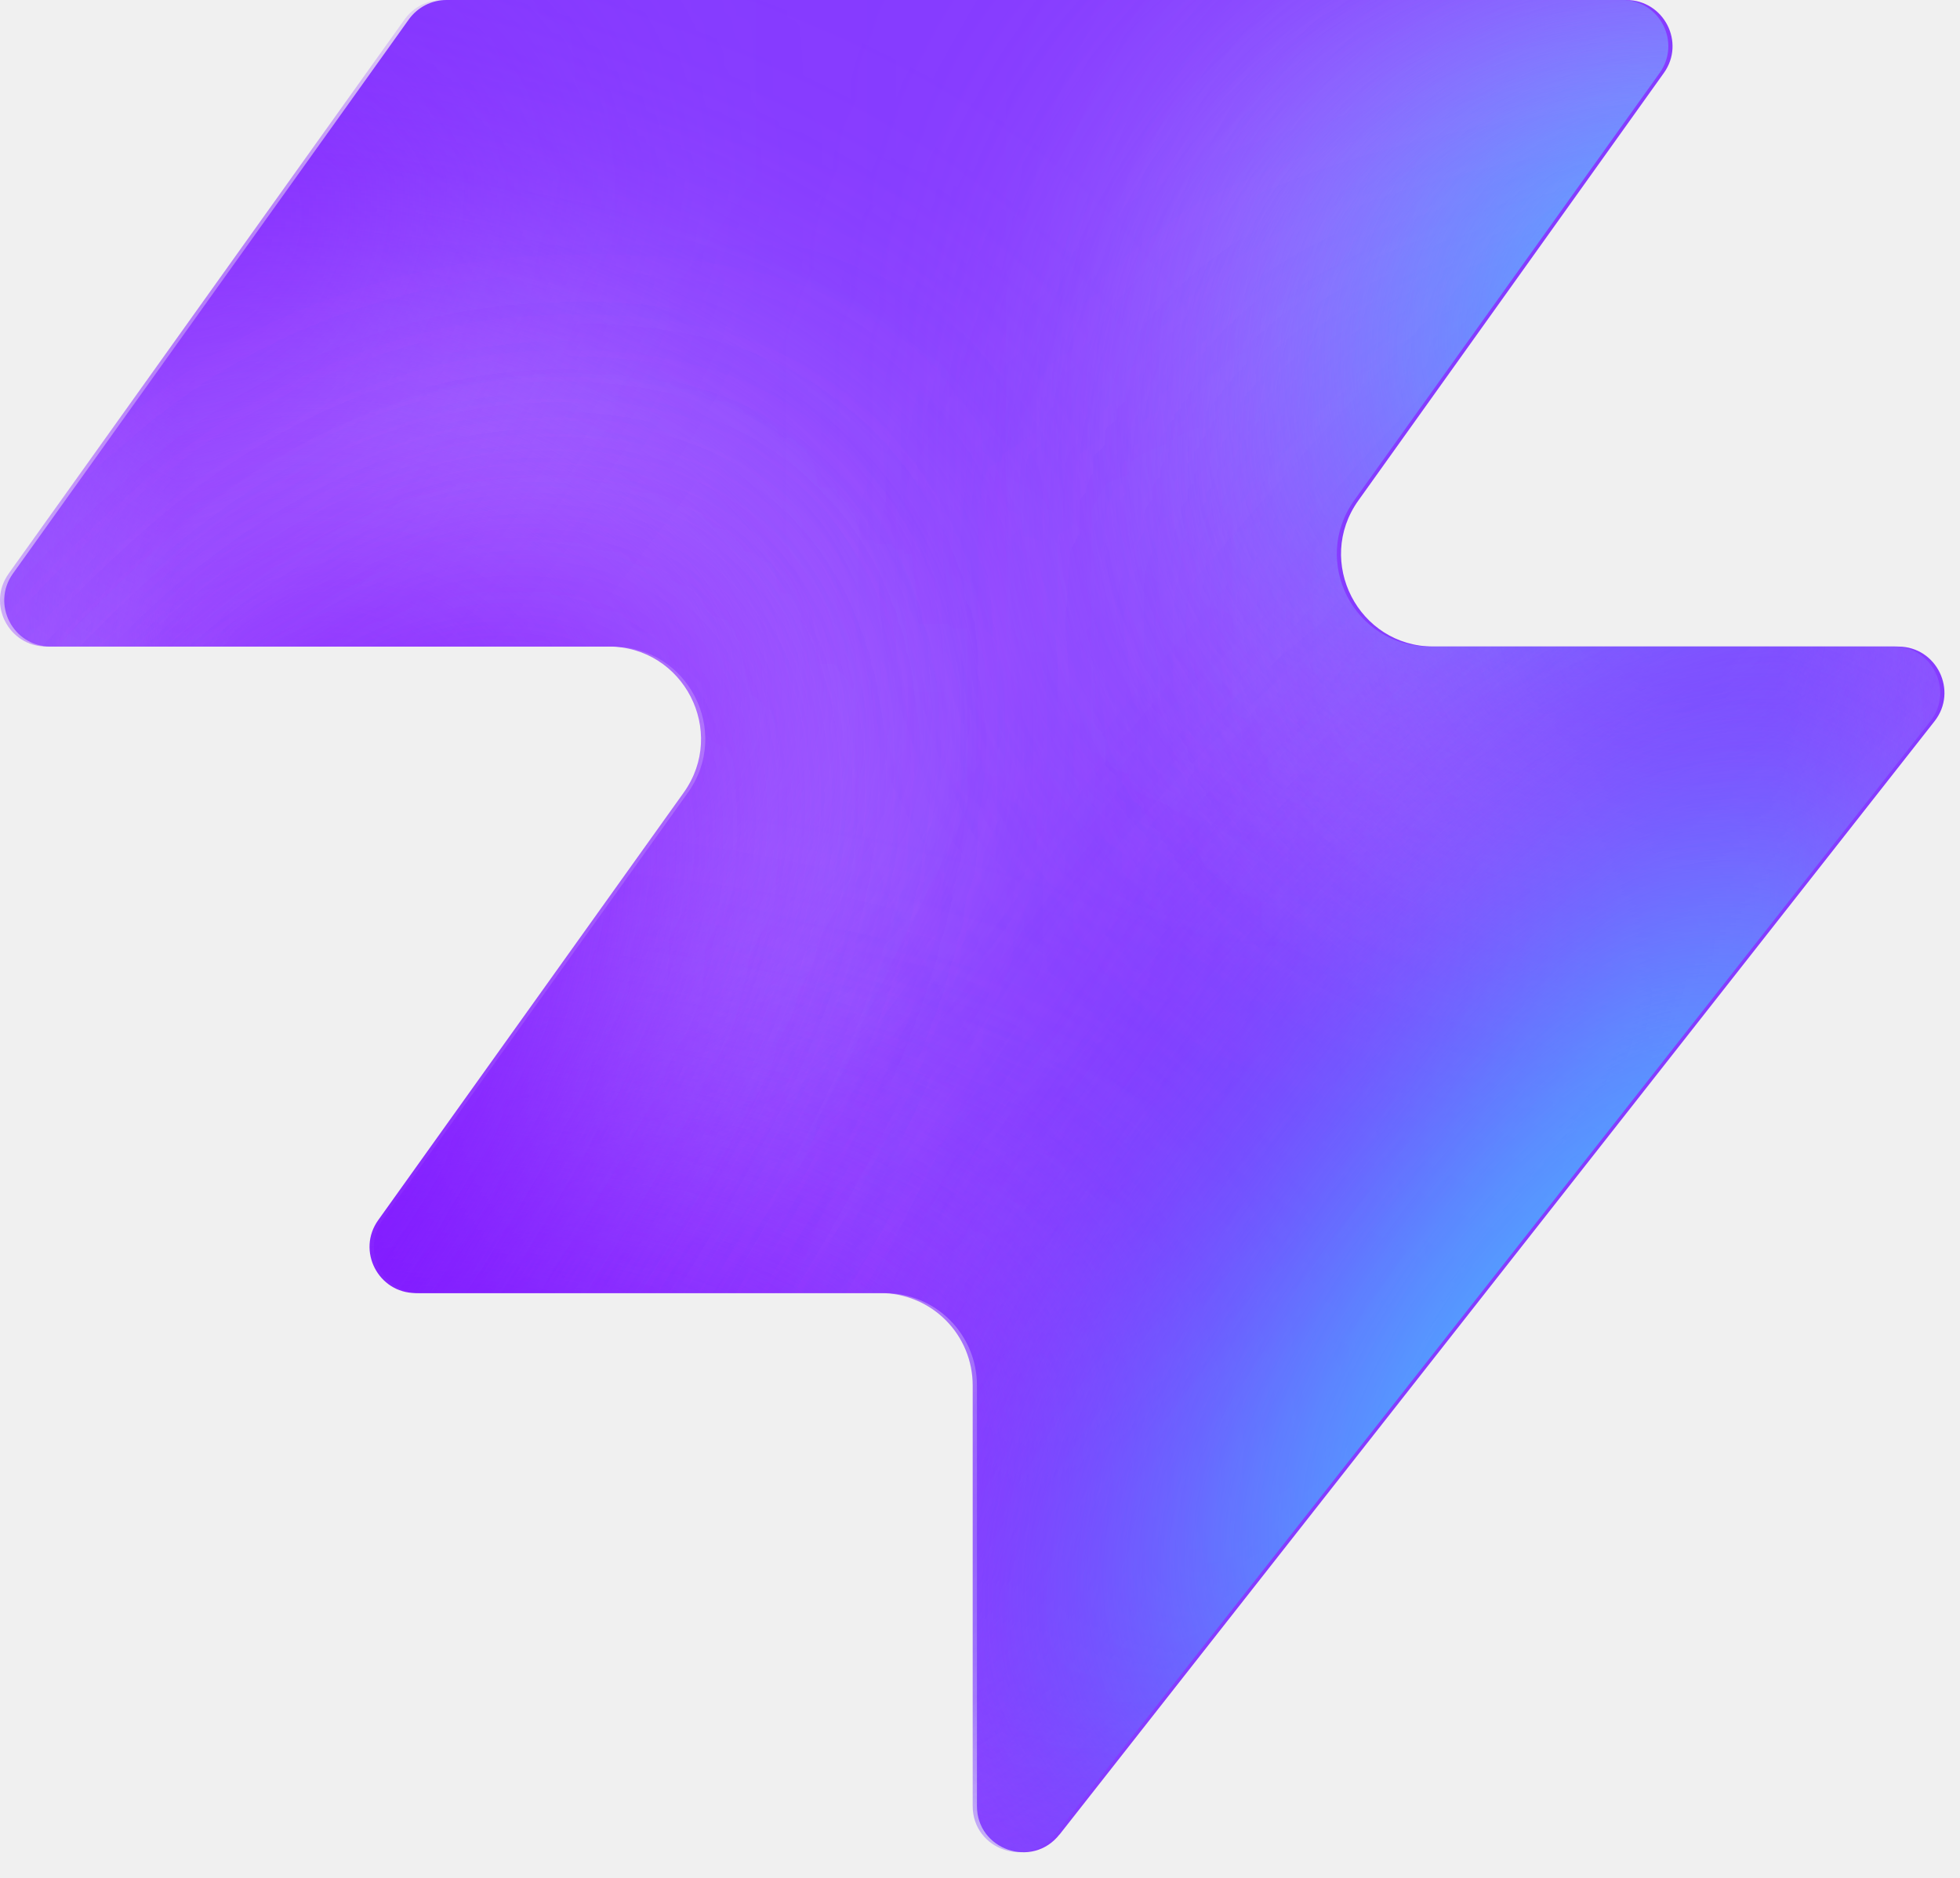
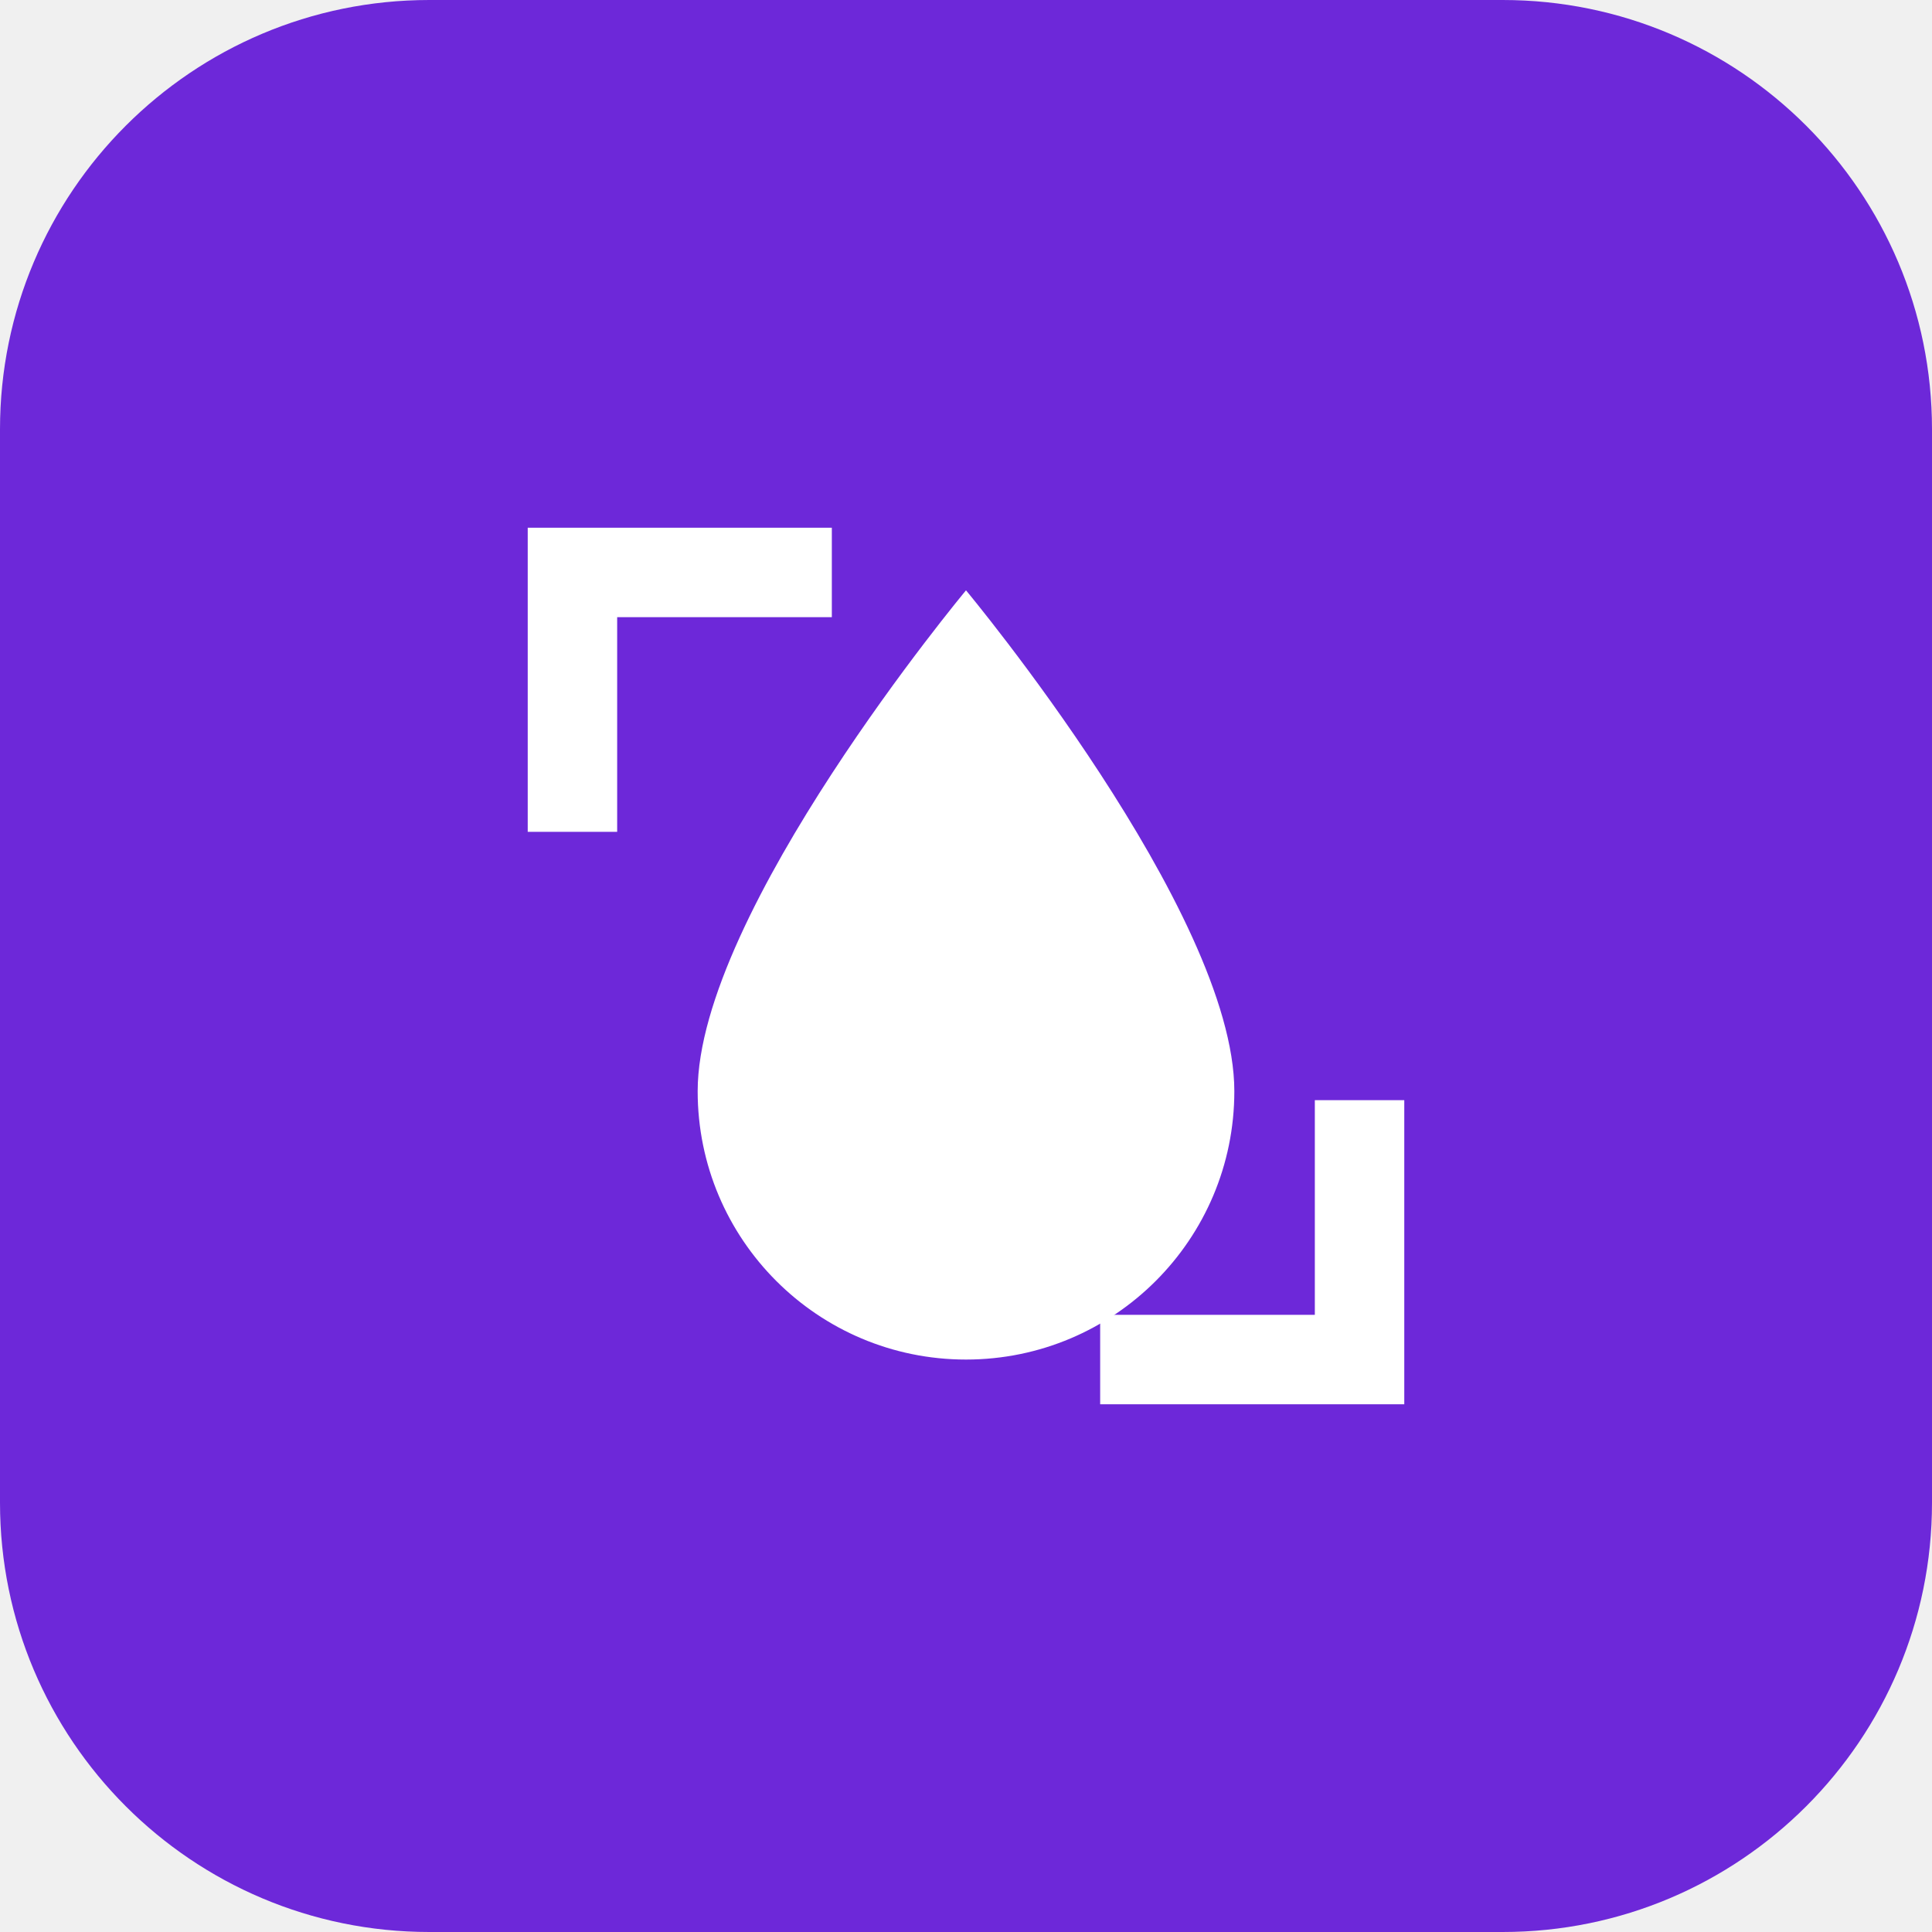
- <svg xmlns="http://www.w3.org/2000/svg" width="48" height="46" fill="none" viewBox="0 0 48 46">
-   <path fill="#863bff" d="M25.946 44.938c-.664.845-2.021.375-2.021-.698V33.937a2.26 2.26 0 0 0-2.262-2.262H10.287c-.92 0-1.456-1.04-.92-1.788l7.48-10.471c1.07-1.497 0-3.578-1.842-3.578H1.237c-.92 0-1.456-1.04-.92-1.788L10.013.474c.214-.297.556-.474.92-.474h28.894c.92 0 1.456 1.04.92 1.788l-7.48 10.471c-1.07 1.498 0 3.579 1.842 3.579h11.377c.943 0 1.473 1.088.89 1.83L25.947 44.94z" style="fill:#863bff;fill:color(display-p3 .525 .23 1);fill-opacity:1" />
-   <mask id="a" width="48" height="46" x="0" y="0" maskUnits="userSpaceOnUse" style="mask-type:alpha">
-     <path fill="#000" d="M25.842 44.938c-.664.844-2.021.375-2.021-.698V33.937a2.26 2.26 0 0 0-2.262-2.262H10.183c-.92 0-1.456-1.04-.92-1.788l7.48-10.471c1.07-1.498 0-3.579-1.842-3.579H1.133c-.92 0-1.456-1.04-.92-1.787L9.91.473c.214-.297.556-.474.92-.474h28.894c.92 0 1.456 1.04.92 1.788l-7.48 10.471c-1.07 1.498 0 3.578 1.842 3.578h11.377c.943 0 1.473 1.088.89 1.832L25.843 44.94z" style="fill:#000;fill-opacity:1" />
-   </mask>
-   <g mask="url(#a)">
-     <g filter="url(#b)">
-       <ellipse cx="5.508" cy="14.704" fill="#ede6ff" rx="5.508" ry="14.704" style="fill:#ede6ff;fill:color(display-p3 .927 .903 1);fill-opacity:1" transform="matrix(.00324 1 1 -.00324 -4.47 31.516)" />
-     </g>
-     <g filter="url(#c)">
-       <ellipse cx="10.399" cy="29.851" fill="#ede6ff" rx="10.399" ry="29.851" style="fill:#ede6ff;fill:color(display-p3 .927 .903 1);fill-opacity:1" transform="matrix(.00324 1 1 -.00324 -39.328 7.883)" />
-     </g>
-     <g filter="url(#d)">
-       <ellipse cx="5.508" cy="30.487" fill="#7e14ff" rx="5.508" ry="30.487" style="fill:#7e14ff;fill:color(display-p3 .492 .077 1);fill-opacity:1" transform="rotate(89.814 -25.913 -14.639)scale(1 -1)" />
-     </g>
-     <g filter="url(#e)">
-       <ellipse cx="5.508" cy="30.599" fill="#7e14ff" rx="5.508" ry="30.599" style="fill:#7e14ff;fill:color(display-p3 .492 .077 1);fill-opacity:1" transform="rotate(89.814 -32.644 -3.334)scale(1 -1)" />
-     </g>
-     <g filter="url(#f)">
-       <ellipse cx="5.508" cy="30.599" fill="#7e14ff" rx="5.508" ry="30.599" style="fill:#7e14ff;fill:color(display-p3 .492 .077 1);fill-opacity:1" transform="matrix(.00324 1 1 -.00324 -34.34 30.47)" />
-     </g>
-     <g filter="url(#g)">
-       <ellipse cx="14.072" cy="22.078" fill="#ede6ff" rx="14.072" ry="22.078" style="fill:#ede6ff;fill:color(display-p3 .927 .903 1);fill-opacity:1" transform="rotate(93.35 24.506 48.493)scale(-1 1)" />
-     </g>
-     <g filter="url(#h)">
-       <ellipse cx="3.47" cy="21.501" fill="#7e14ff" rx="3.47" ry="21.501" style="fill:#7e14ff;fill:color(display-p3 .492 .077 1);fill-opacity:1" transform="rotate(89.009 28.708 47.59)scale(-1 1)" />
-     </g>
-     <g filter="url(#i)">
-       <ellipse cx="3.47" cy="21.501" fill="#7e14ff" rx="3.47" ry="21.501" style="fill:#7e14ff;fill:color(display-p3 .492 .077 1);fill-opacity:1" transform="rotate(89.009 28.708 47.59)scale(-1 1)" />
-     </g>
-     <g filter="url(#j)">
-       <ellipse cx=".387" cy="8.972" fill="#7e14ff" rx="4.407" ry="29.108" style="fill:#7e14ff;fill:color(display-p3 .492 .077 1);fill-opacity:1" transform="rotate(39.51 .387 8.972)" />
-     </g>
-     <g filter="url(#k)">
-       <ellipse cx="47.523" cy="-6.092" fill="#7e14ff" rx="4.407" ry="29.108" style="fill:#7e14ff;fill:color(display-p3 .492 .077 1);fill-opacity:1" transform="rotate(37.892 47.523 -6.092)" />
-     </g>
-     <g filter="url(#l)">
-       <ellipse cx="41.412" cy="6.333" fill="#47bfff" rx="5.971" ry="9.665" style="fill:#47bfff;fill:color(display-p3 .28 .748 1);fill-opacity:1" transform="rotate(37.892 41.412 6.333)" />
-     </g>
-     <g filter="url(#m)">
-       <ellipse cx="-1.879" cy="38.332" fill="#7e14ff" rx="4.407" ry="29.108" style="fill:#7e14ff;fill:color(display-p3 .492 .077 1);fill-opacity:1" transform="rotate(37.892 -1.88 38.332)" />
-     </g>
-     <g filter="url(#n)">
-       <ellipse cx="-1.879" cy="38.332" fill="#7e14ff" rx="4.407" ry="29.108" style="fill:#7e14ff;fill:color(display-p3 .492 .077 1);fill-opacity:1" transform="rotate(37.892 -1.88 38.332)" />
-     </g>
-     <g filter="url(#o)">
-       <ellipse cx="35.651" cy="29.907" fill="#7e14ff" rx="4.407" ry="29.108" style="fill:#7e14ff;fill:color(display-p3 .492 .077 1);fill-opacity:1" transform="rotate(37.892 35.651 29.907)" />
-     </g>
-     <g filter="url(#p)">
-       <ellipse cx="38.418" cy="32.4" fill="#47bfff" rx="5.971" ry="15.297" style="fill:#47bfff;fill:color(display-p3 .28 .748 1);fill-opacity:1" transform="rotate(37.892 38.418 32.4)" />
-     </g>
+ <svg xmlns="http://www.w3.org/2000/svg" viewBox="0 0 108 108" width="108" height="108">
+   <rect width="108" height="108" rx="24" fill="#6D28D9" />
+   <path d="M54 33 C54 33 69 51 69 61 A15 15 0 1 1 39 61 C39 51 54 33 54 33 Z" fill="#fff" />
+   <g fill="none" stroke="#fff" stroke-width="5" stroke-linecap="square">
+     <path d="M32 44 V32 H44" />
+     <path d="M76 64 V76 H64" />
  </g>
-   <defs>
-     <filter id="b" width="60.045" height="41.654" x="-19.77" y="16.149" color-interpolation-filters="sRGB" filterUnits="userSpaceOnUse">
-       <feFlood flood-opacity="0" result="BackgroundImageFix" />
-       <feBlend in="SourceGraphic" in2="BackgroundImageFix" result="shape" />
-       <feGaussianBlur result="effect1_foregroundBlur_2002_17158" stdDeviation="7.659" />
-     </filter>
-     <filter id="c" width="90.34" height="51.437" x="-54.613" y="-7.533" color-interpolation-filters="sRGB" filterUnits="userSpaceOnUse">
-       <feFlood flood-opacity="0" result="BackgroundImageFix" />
-       <feBlend in="SourceGraphic" in2="BackgroundImageFix" result="shape" />
-       <feGaussianBlur result="effect1_foregroundBlur_2002_17158" stdDeviation="7.659" />
-     </filter>
-     <filter id="d" width="79.355" height="29.4" x="-49.64" y="2.03" color-interpolation-filters="sRGB" filterUnits="userSpaceOnUse">
-       <feFlood flood-opacity="0" result="BackgroundImageFix" />
-       <feBlend in="SourceGraphic" in2="BackgroundImageFix" result="shape" />
-       <feGaussianBlur result="effect1_foregroundBlur_2002_17158" stdDeviation="4.596" />
-     </filter>
-     <filter id="e" width="79.579" height="29.4" x="-45.045" y="20.029" color-interpolation-filters="sRGB" filterUnits="userSpaceOnUse">
-       <feFlood flood-opacity="0" result="BackgroundImageFix" />
-       <feBlend in="SourceGraphic" in2="BackgroundImageFix" result="shape" />
-       <feGaussianBlur result="effect1_foregroundBlur_2002_17158" stdDeviation="4.596" />
-     </filter>
-     <filter id="f" width="79.579" height="29.4" x="-43.513" y="21.178" color-interpolation-filters="sRGB" filterUnits="userSpaceOnUse">
-       <feFlood flood-opacity="0" result="BackgroundImageFix" />
-       <feBlend in="SourceGraphic" in2="BackgroundImageFix" result="shape" />
-       <feGaussianBlur result="effect1_foregroundBlur_2002_17158" stdDeviation="4.596" />
-     </filter>
-     <filter id="g" width="74.749" height="58.852" x="15.756" y="-17.901" color-interpolation-filters="sRGB" filterUnits="userSpaceOnUse">
-       <feFlood flood-opacity="0" result="BackgroundImageFix" />
-       <feBlend in="SourceGraphic" in2="BackgroundImageFix" result="shape" />
-       <feGaussianBlur result="effect1_foregroundBlur_2002_17158" stdDeviation="7.659" />
-     </filter>
-     <filter id="h" width="61.377" height="25.362" x="23.548" y="2.284" color-interpolation-filters="sRGB" filterUnits="userSpaceOnUse">
-       <feFlood flood-opacity="0" result="BackgroundImageFix" />
-       <feBlend in="SourceGraphic" in2="BackgroundImageFix" result="shape" />
-       <feGaussianBlur result="effect1_foregroundBlur_2002_17158" stdDeviation="4.596" />
-     </filter>
-     <filter id="i" width="61.377" height="25.362" x="23.548" y="2.284" color-interpolation-filters="sRGB" filterUnits="userSpaceOnUse">
-       <feFlood flood-opacity="0" result="BackgroundImageFix" />
-       <feBlend in="SourceGraphic" in2="BackgroundImageFix" result="shape" />
-       <feGaussianBlur result="effect1_foregroundBlur_2002_17158" stdDeviation="4.596" />
-     </filter>
-     <filter id="j" width="56.045" height="63.649" x="-27.636" y="-22.853" color-interpolation-filters="sRGB" filterUnits="userSpaceOnUse">
-       <feFlood flood-opacity="0" result="BackgroundImageFix" />
-       <feBlend in="SourceGraphic" in2="BackgroundImageFix" result="shape" />
-       <feGaussianBlur result="effect1_foregroundBlur_2002_17158" stdDeviation="4.596" />
-     </filter>
-     <filter id="k" width="54.814" height="64.646" x="20.116" y="-38.415" color-interpolation-filters="sRGB" filterUnits="userSpaceOnUse">
-       <feFlood flood-opacity="0" result="BackgroundImageFix" />
-       <feBlend in="SourceGraphic" in2="BackgroundImageFix" result="shape" />
-       <feGaussianBlur result="effect1_foregroundBlur_2002_17158" stdDeviation="4.596" />
-     </filter>
-     <filter id="l" width="33.541" height="35.313" x="24.641" y="-11.323" color-interpolation-filters="sRGB" filterUnits="userSpaceOnUse">
-       <feFlood flood-opacity="0" result="BackgroundImageFix" />
-       <feBlend in="SourceGraphic" in2="BackgroundImageFix" result="shape" />
-       <feGaussianBlur result="effect1_foregroundBlur_2002_17158" stdDeviation="4.596" />
-     </filter>
-     <filter id="m" width="54.814" height="64.646" x="-29.286" y="6.009" color-interpolation-filters="sRGB" filterUnits="userSpaceOnUse">
-       <feFlood flood-opacity="0" result="BackgroundImageFix" />
-       <feBlend in="SourceGraphic" in2="BackgroundImageFix" result="shape" />
-       <feGaussianBlur result="effect1_foregroundBlur_2002_17158" stdDeviation="4.596" />
-     </filter>
-     <filter id="n" width="54.814" height="64.646" x="-29.286" y="6.009" color-interpolation-filters="sRGB" filterUnits="userSpaceOnUse">
-       <feFlood flood-opacity="0" result="BackgroundImageFix" />
-       <feBlend in="SourceGraphic" in2="BackgroundImageFix" result="shape" />
-       <feGaussianBlur result="effect1_foregroundBlur_2002_17158" stdDeviation="4.596" />
-     </filter>
-     <filter id="o" width="54.814" height="64.646" x="8.244" y="-2.416" color-interpolation-filters="sRGB" filterUnits="userSpaceOnUse">
-       <feFlood flood-opacity="0" result="BackgroundImageFix" />
-       <feBlend in="SourceGraphic" in2="BackgroundImageFix" result="shape" />
-       <feGaussianBlur result="effect1_foregroundBlur_2002_17158" stdDeviation="4.596" />
-     </filter>
-     <filter id="p" width="39.409" height="43.623" x="18.713" y="10.588" color-interpolation-filters="sRGB" filterUnits="userSpaceOnUse">
-       <feFlood flood-opacity="0" result="BackgroundImageFix" />
-       <feBlend in="SourceGraphic" in2="BackgroundImageFix" result="shape" />
-       <feGaussianBlur result="effect1_foregroundBlur_2002_17158" stdDeviation="4.596" />
-     </filter>
-   </defs>
</svg>
